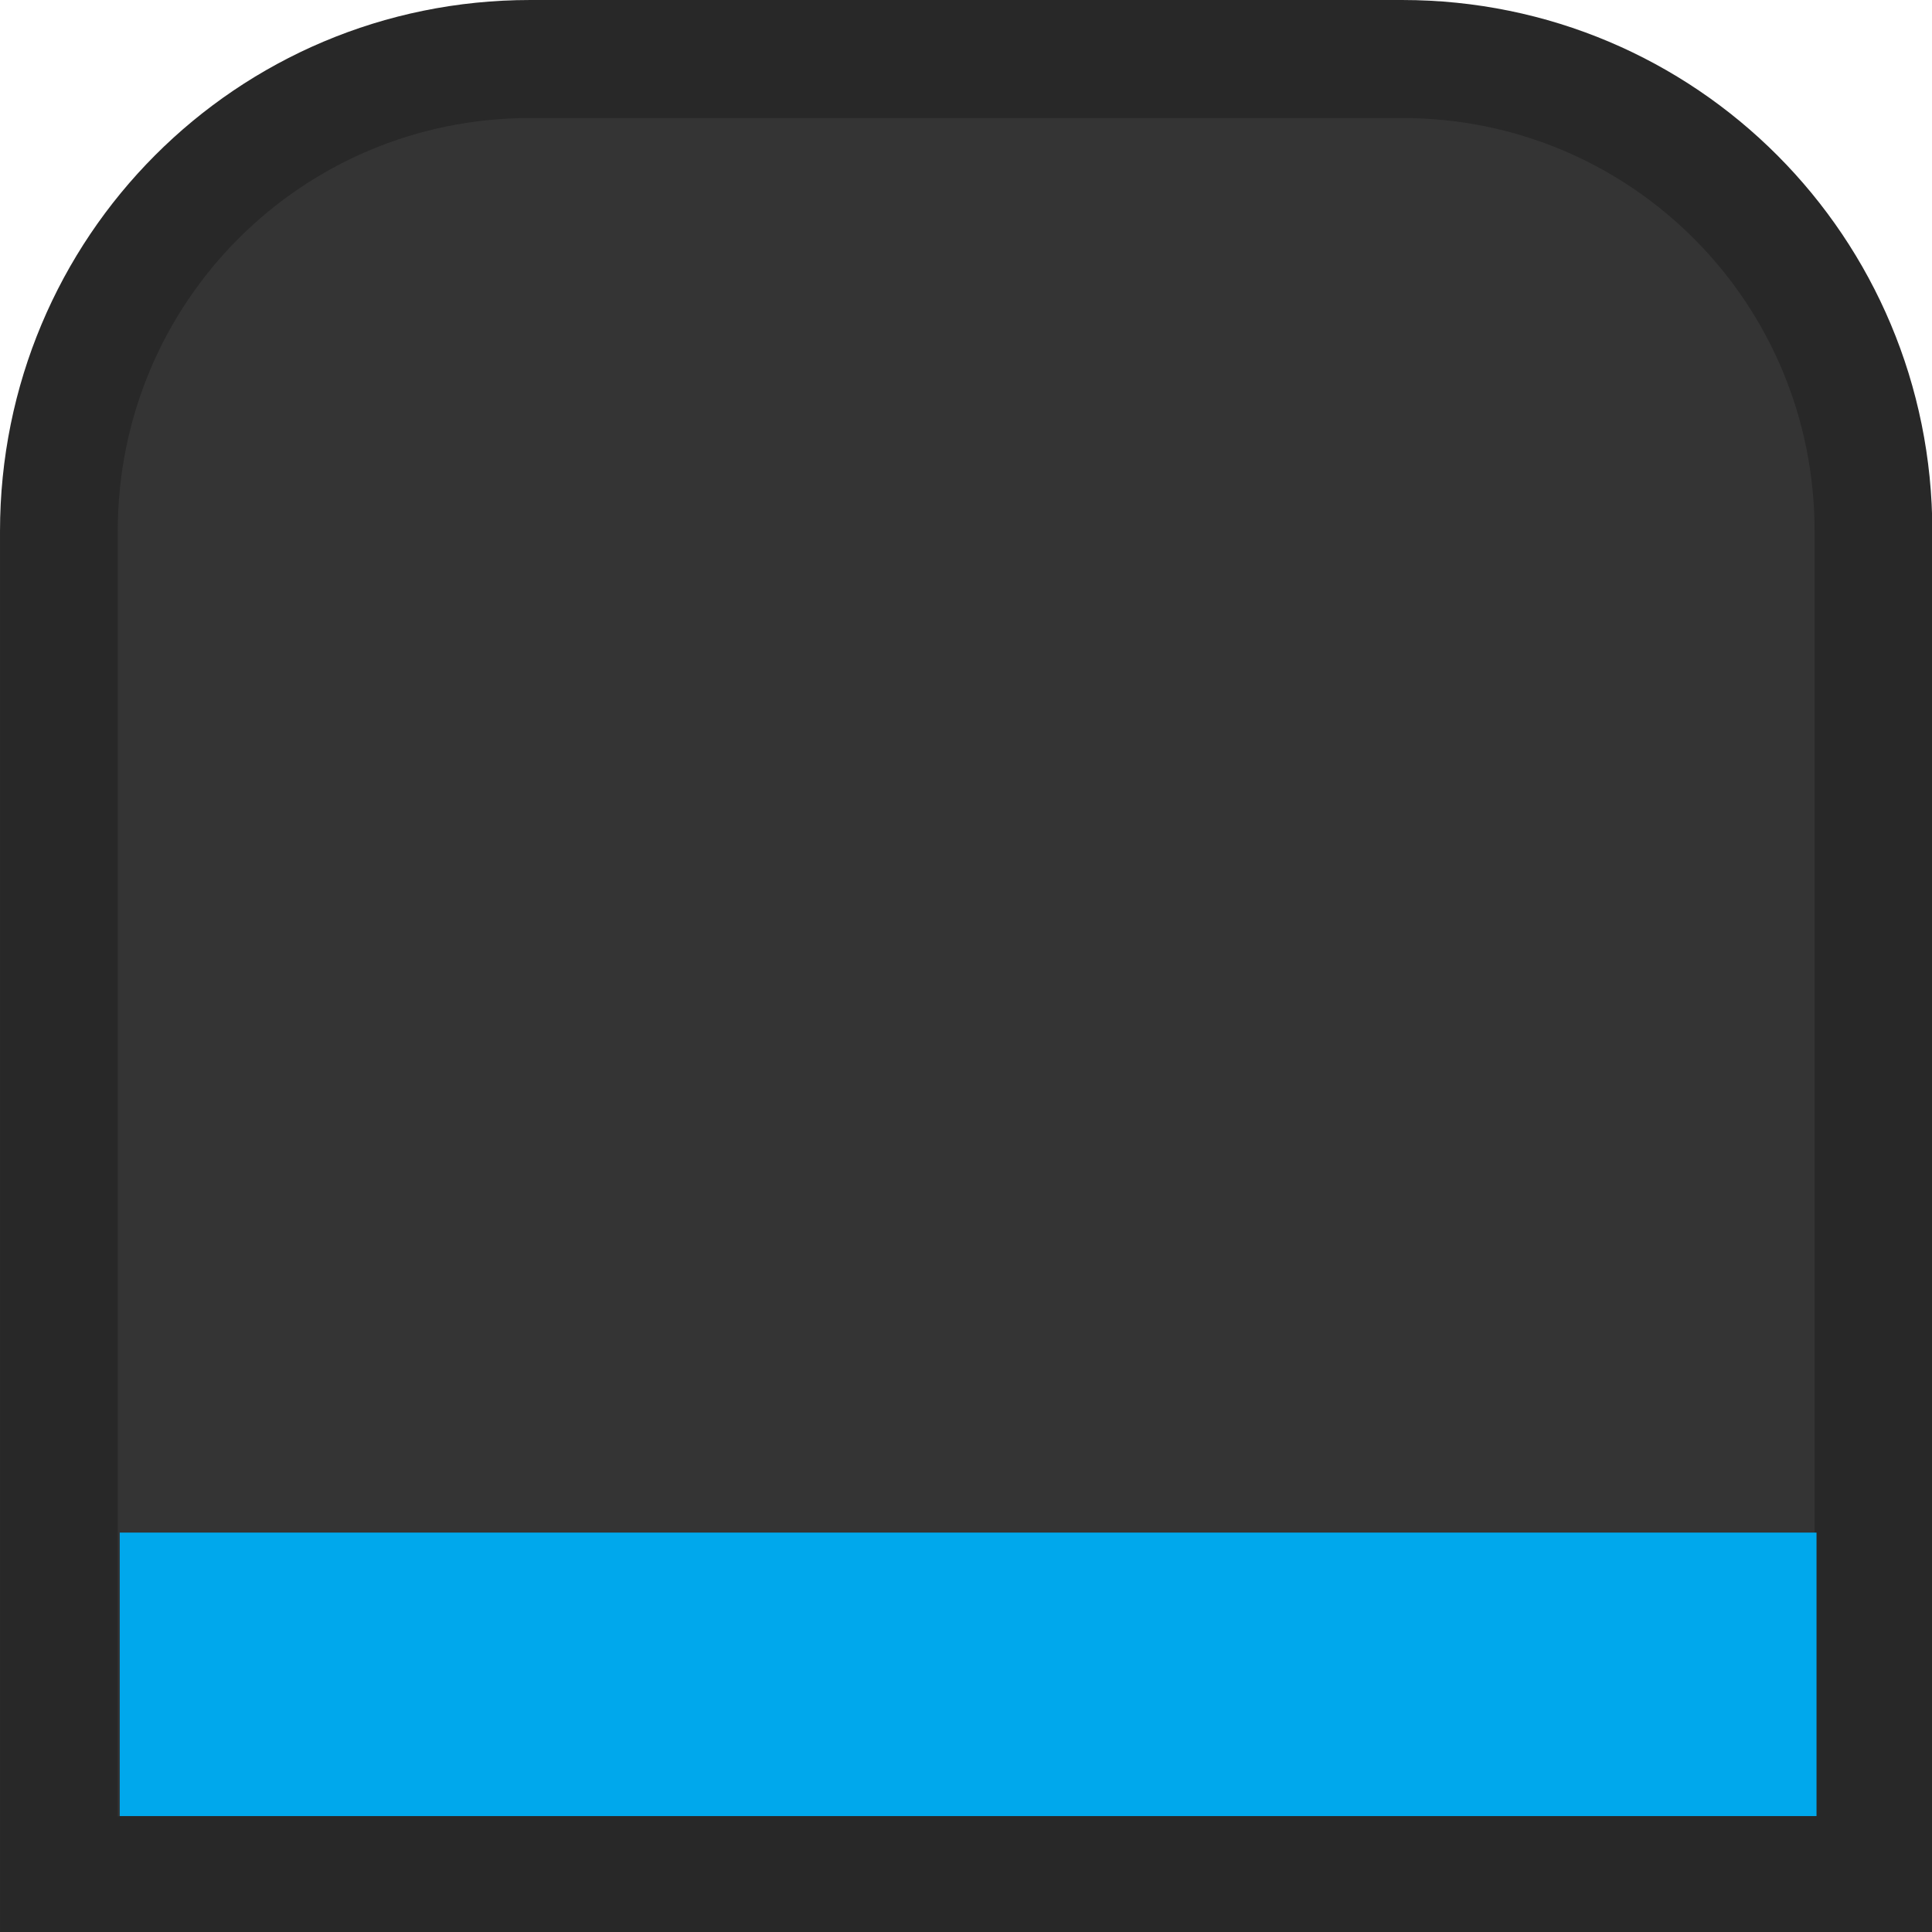
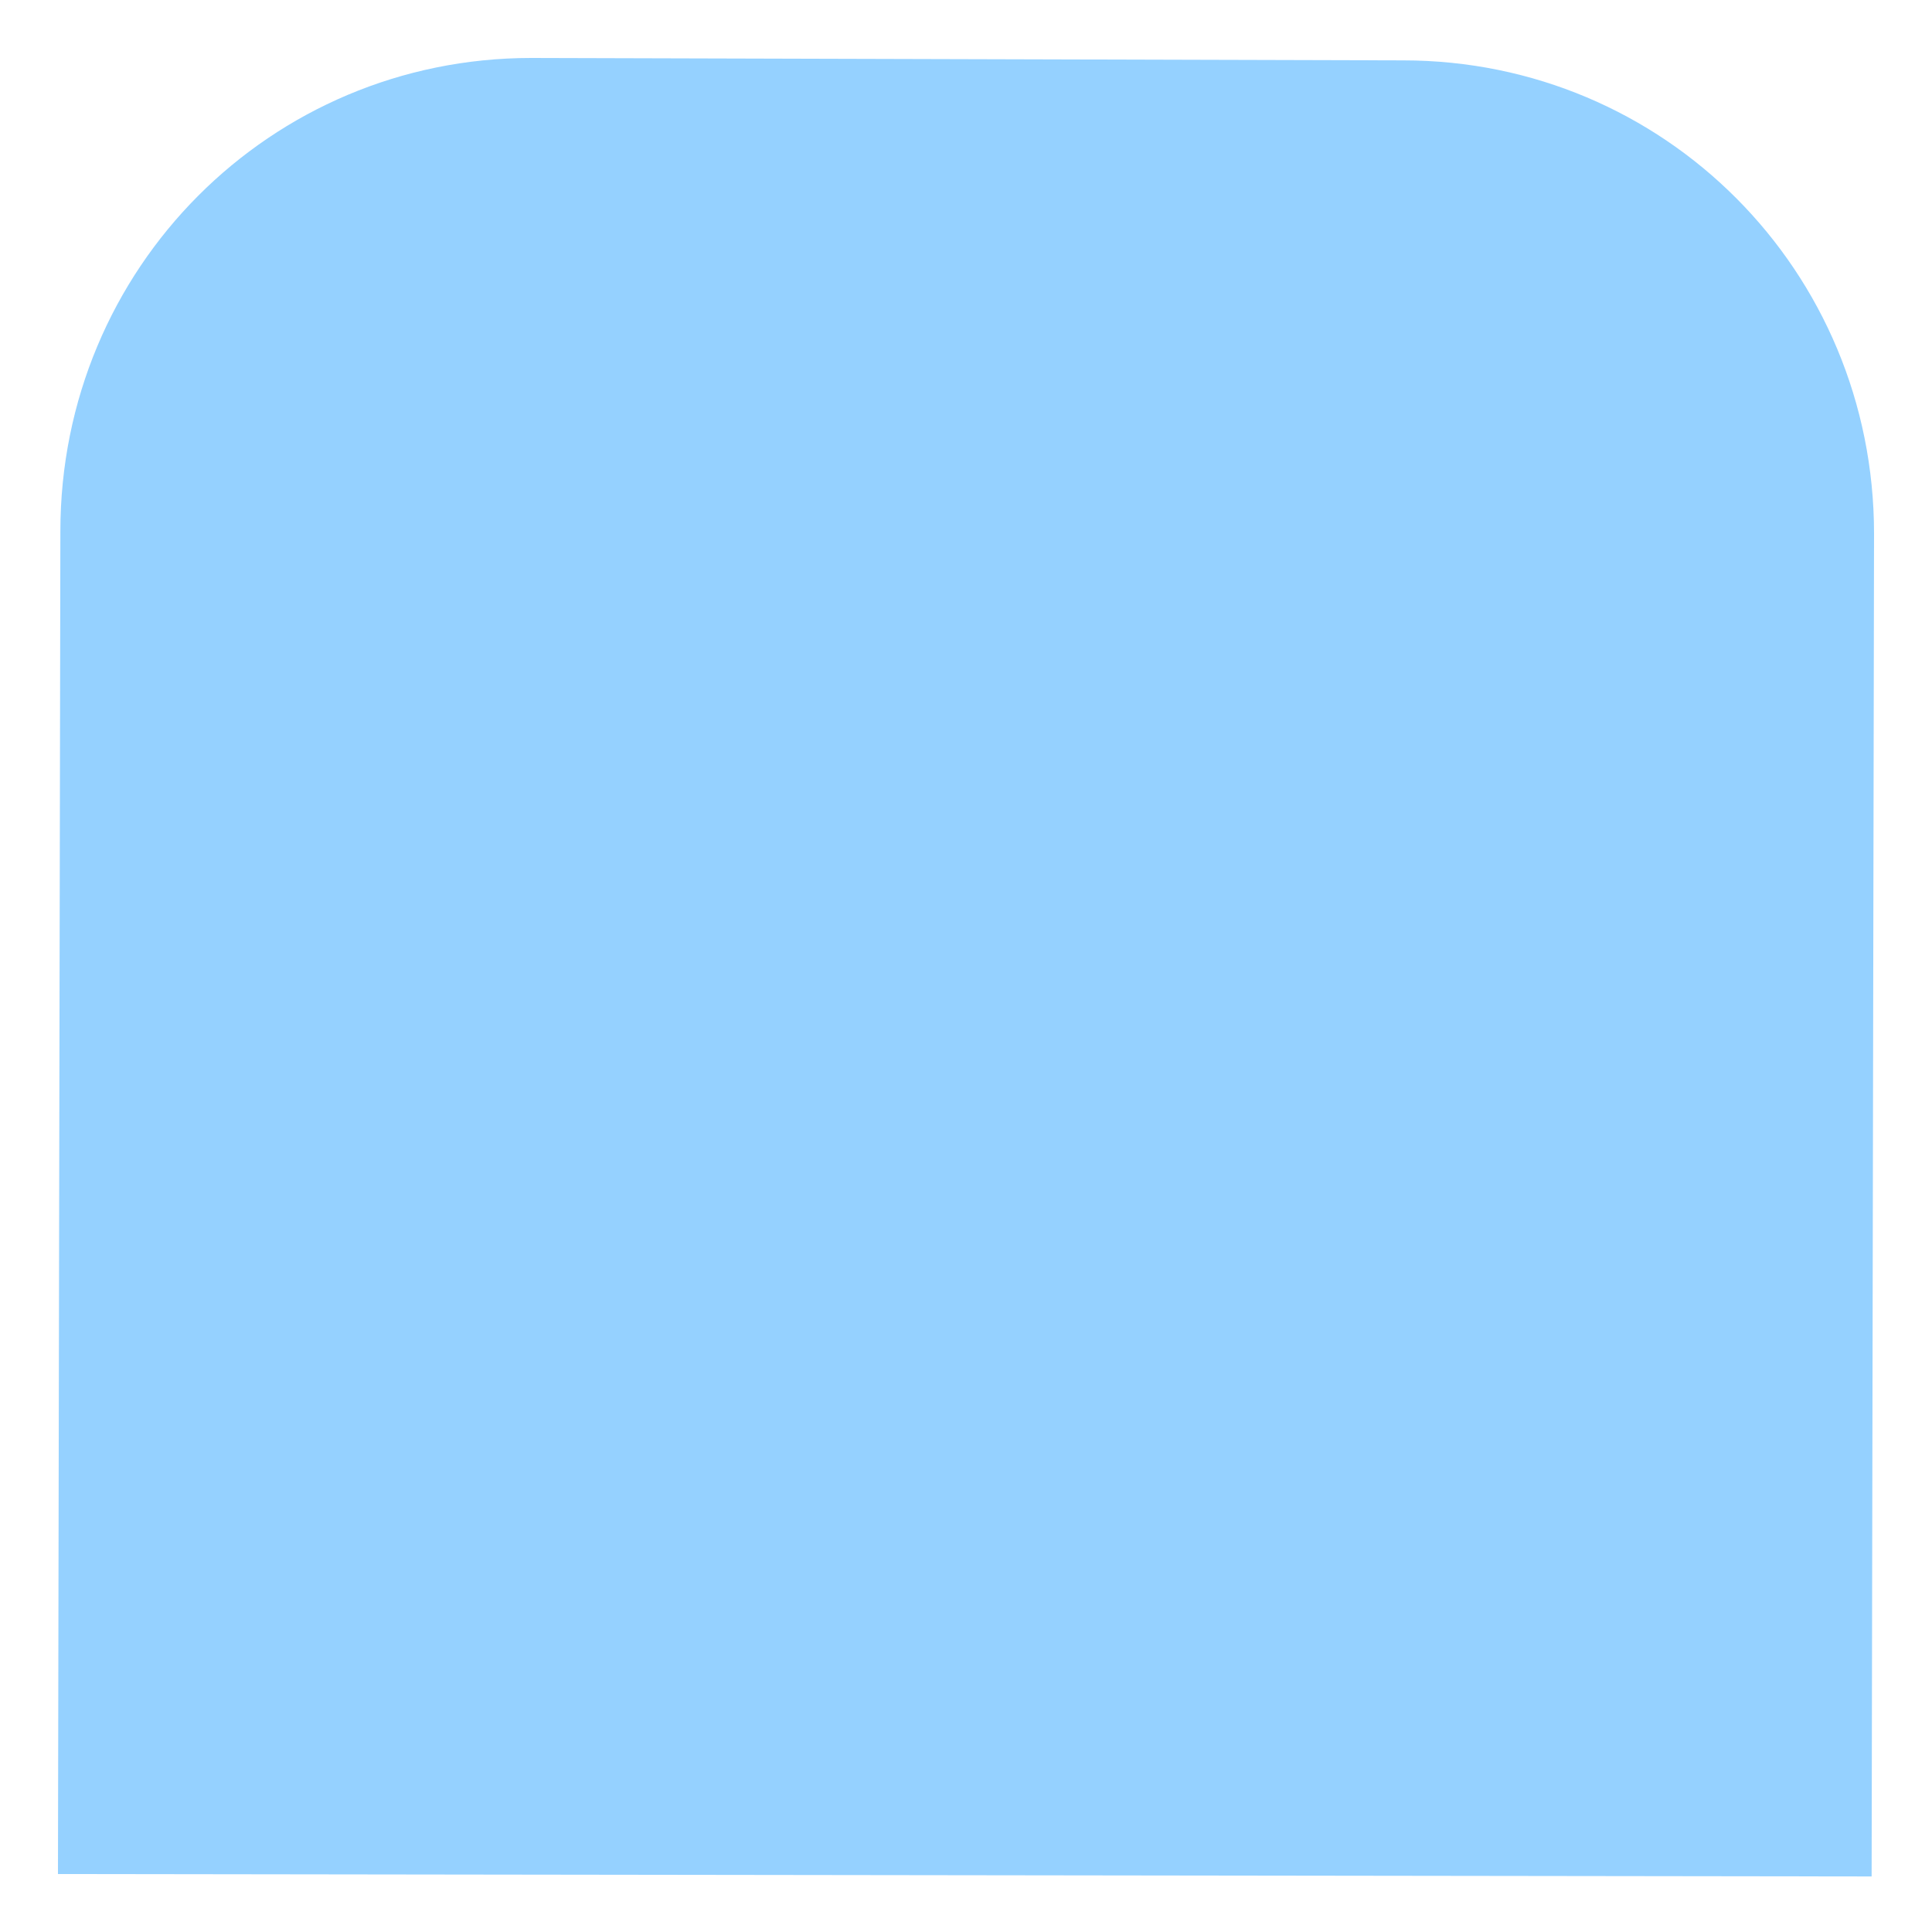
- <svg xmlns="http://www.w3.org/2000/svg" width="80" height="80" viewBox="0 0 80 80" version="1.1" id="svg3">
-   <defs id="defs7" />
-   <g id="layer2" style="display:inline">
-     <g id="g3652" transform="matrix(0.9930827,0,0,0.9954561,0.2766932,0.238769)">
-       <g id="g3736" transform="matrix(0.9826284,0,0,0.9826284,0.7021656,0.7409273)" style="stroke-width:4.996;stroke-miterlimit:4;stroke-dasharray:none">
-         <path id="rect2132" style="fill:#343434;stroke:#282828;stroke-width:4.996;stroke-linecap:square;stroke-linejoin:miter;stroke-miterlimit:4;stroke-dasharray:none" d="m 21.5,1.5 h 37 c 11.08,0 20,8.92 20,20 V 78.385 H 1.5 V 21.5 c 0,-11.08 8.92,-20 20,-20 z" />
-         <rect style="fill:#00a8ec;fill-opacity:1;stroke:none;stroke-width:0;stroke-linecap:square;stroke-linejoin:miter;stroke-miterlimit:4;stroke-dasharray:none;stroke-opacity:1" id="rect3506" width="72" height="12" x="4.083" y="63.88" />
-       </g>
-     </g>
-   </g>
+ <svg xmlns="http://www.w3.org/2000/svg" version="1.2" viewBox="0 0 80 80" width="80" height="80">
+   <style>
+         .a {
+             fill: #95d1ff
+         }
+     </style>
+   <path class="a" d="m22 2.4l36.1 0.1c10.8 0 19.5 8.7 19.5 19.6l-0.1 55.6-75.1-0.1 0.1-55.6c0-10.9 8.7-19.6 19.5-19.6z" />
</svg>
